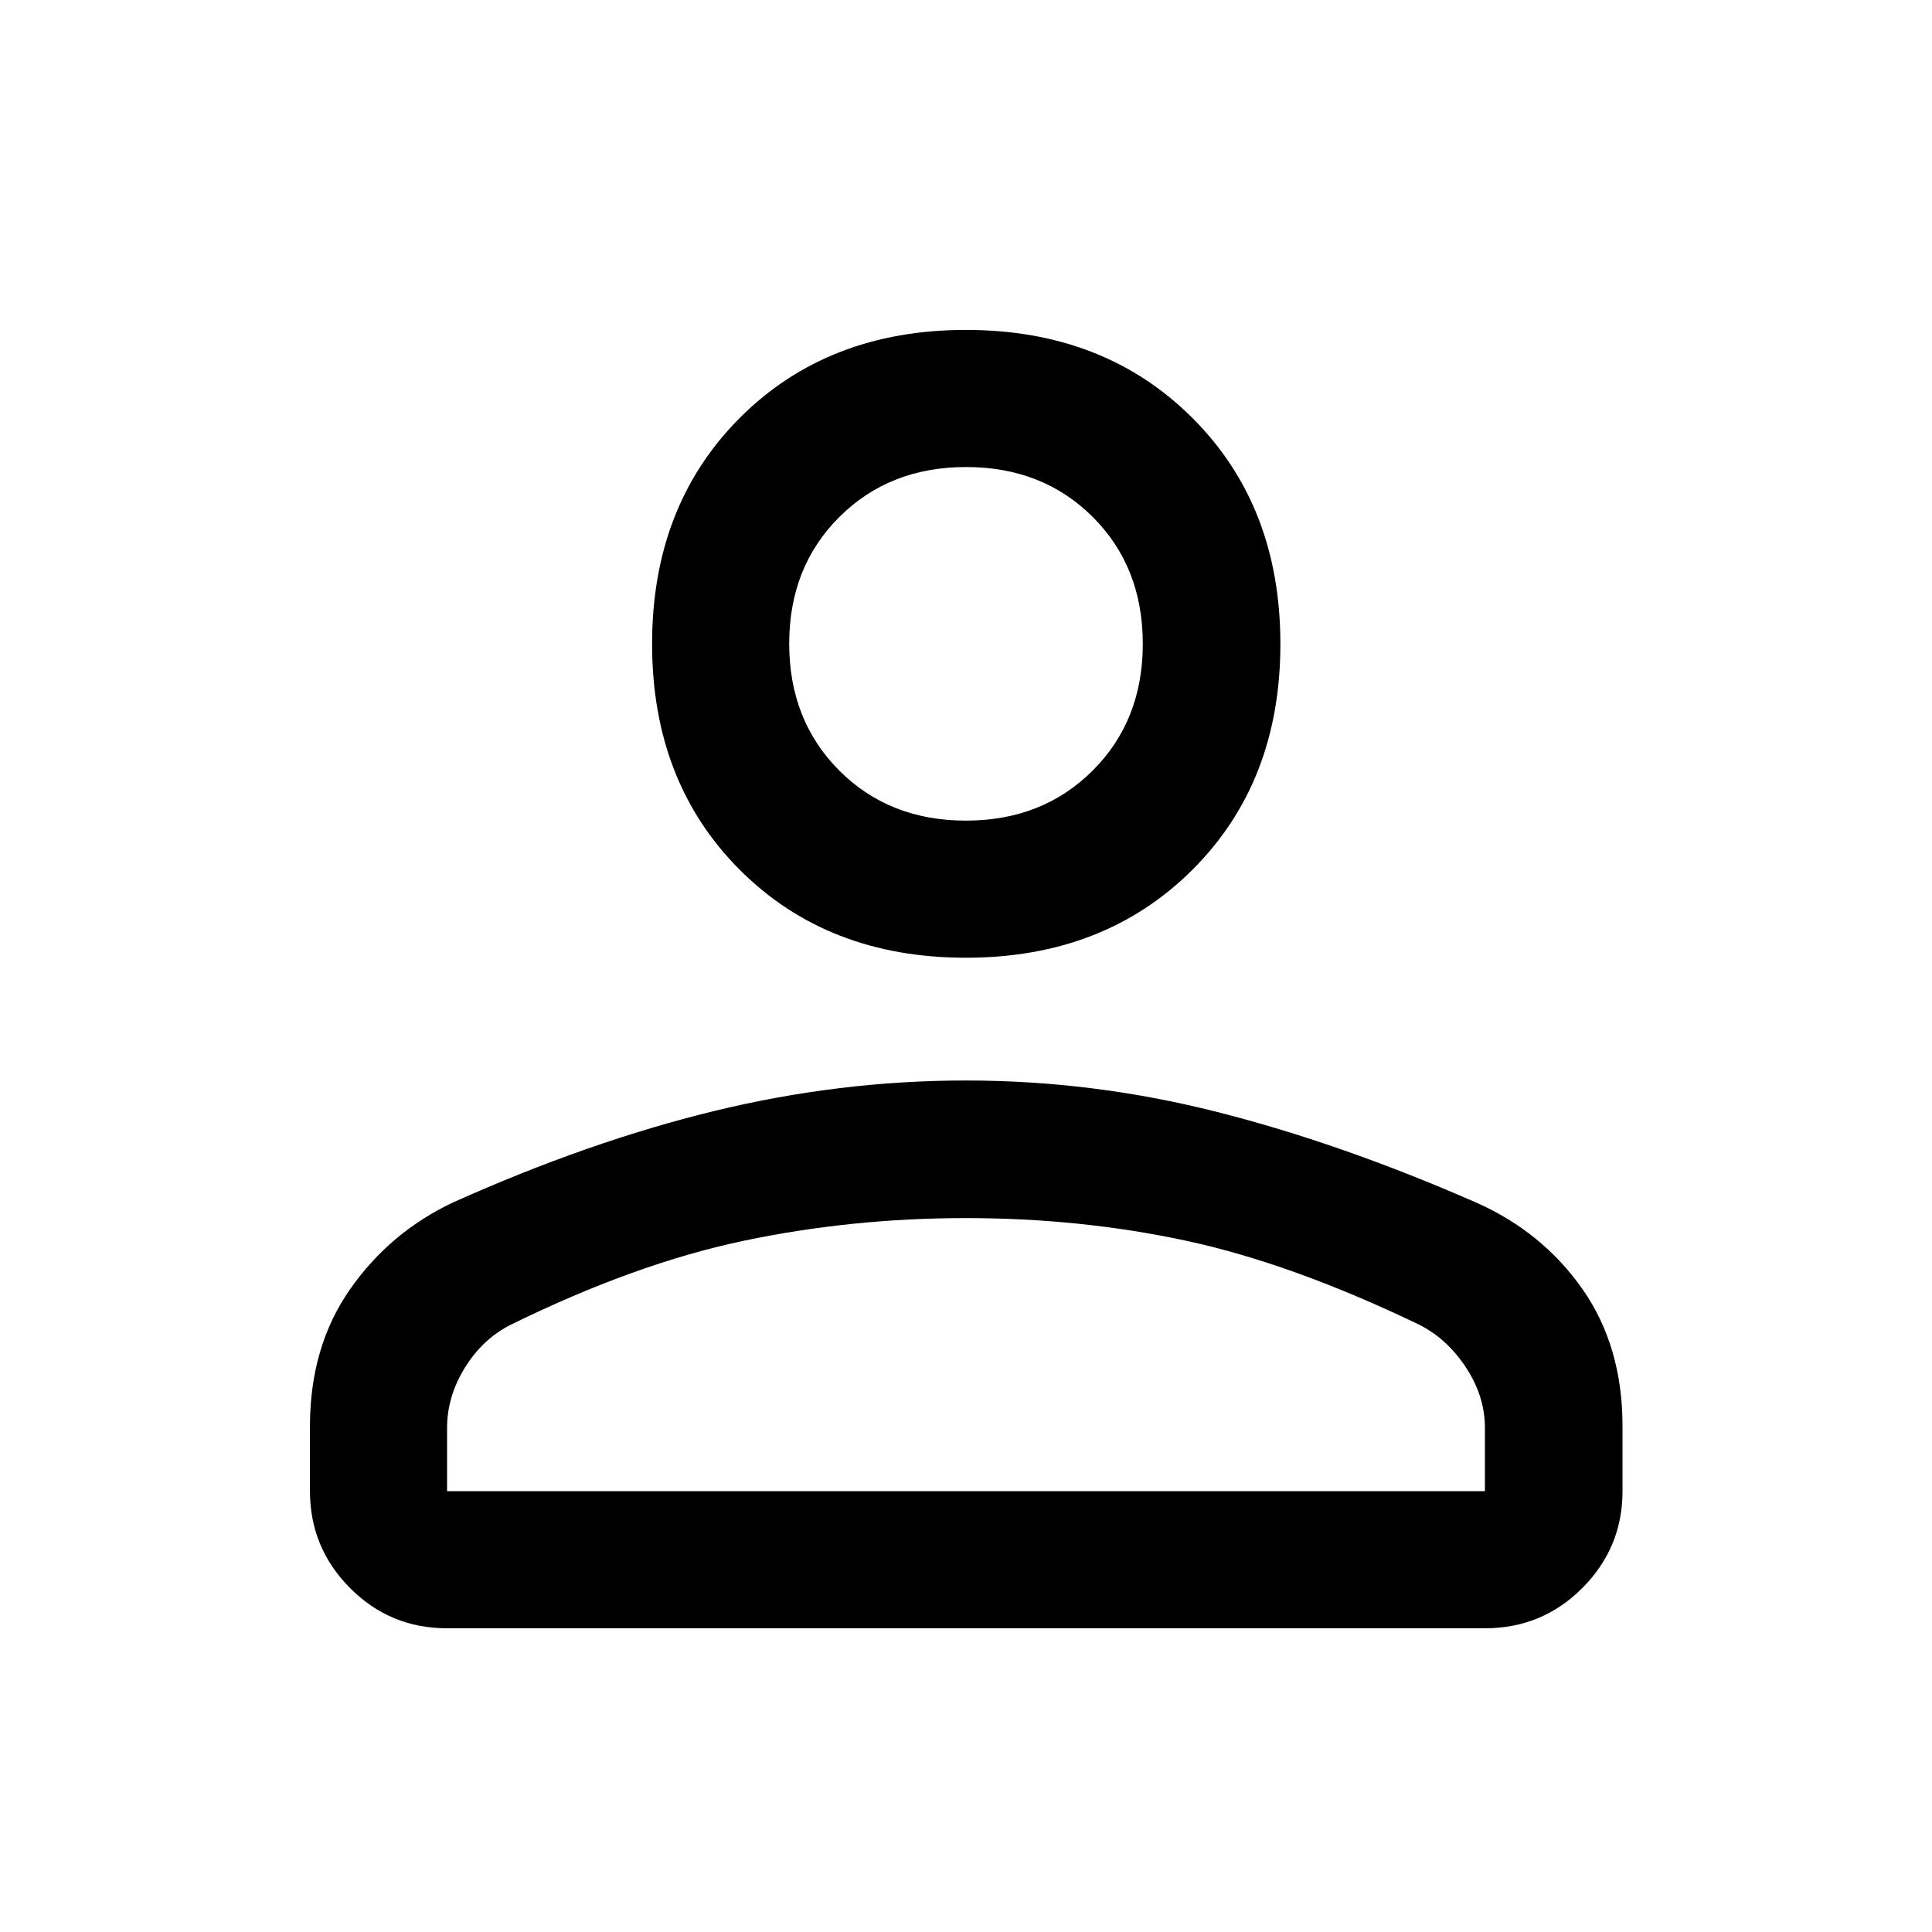
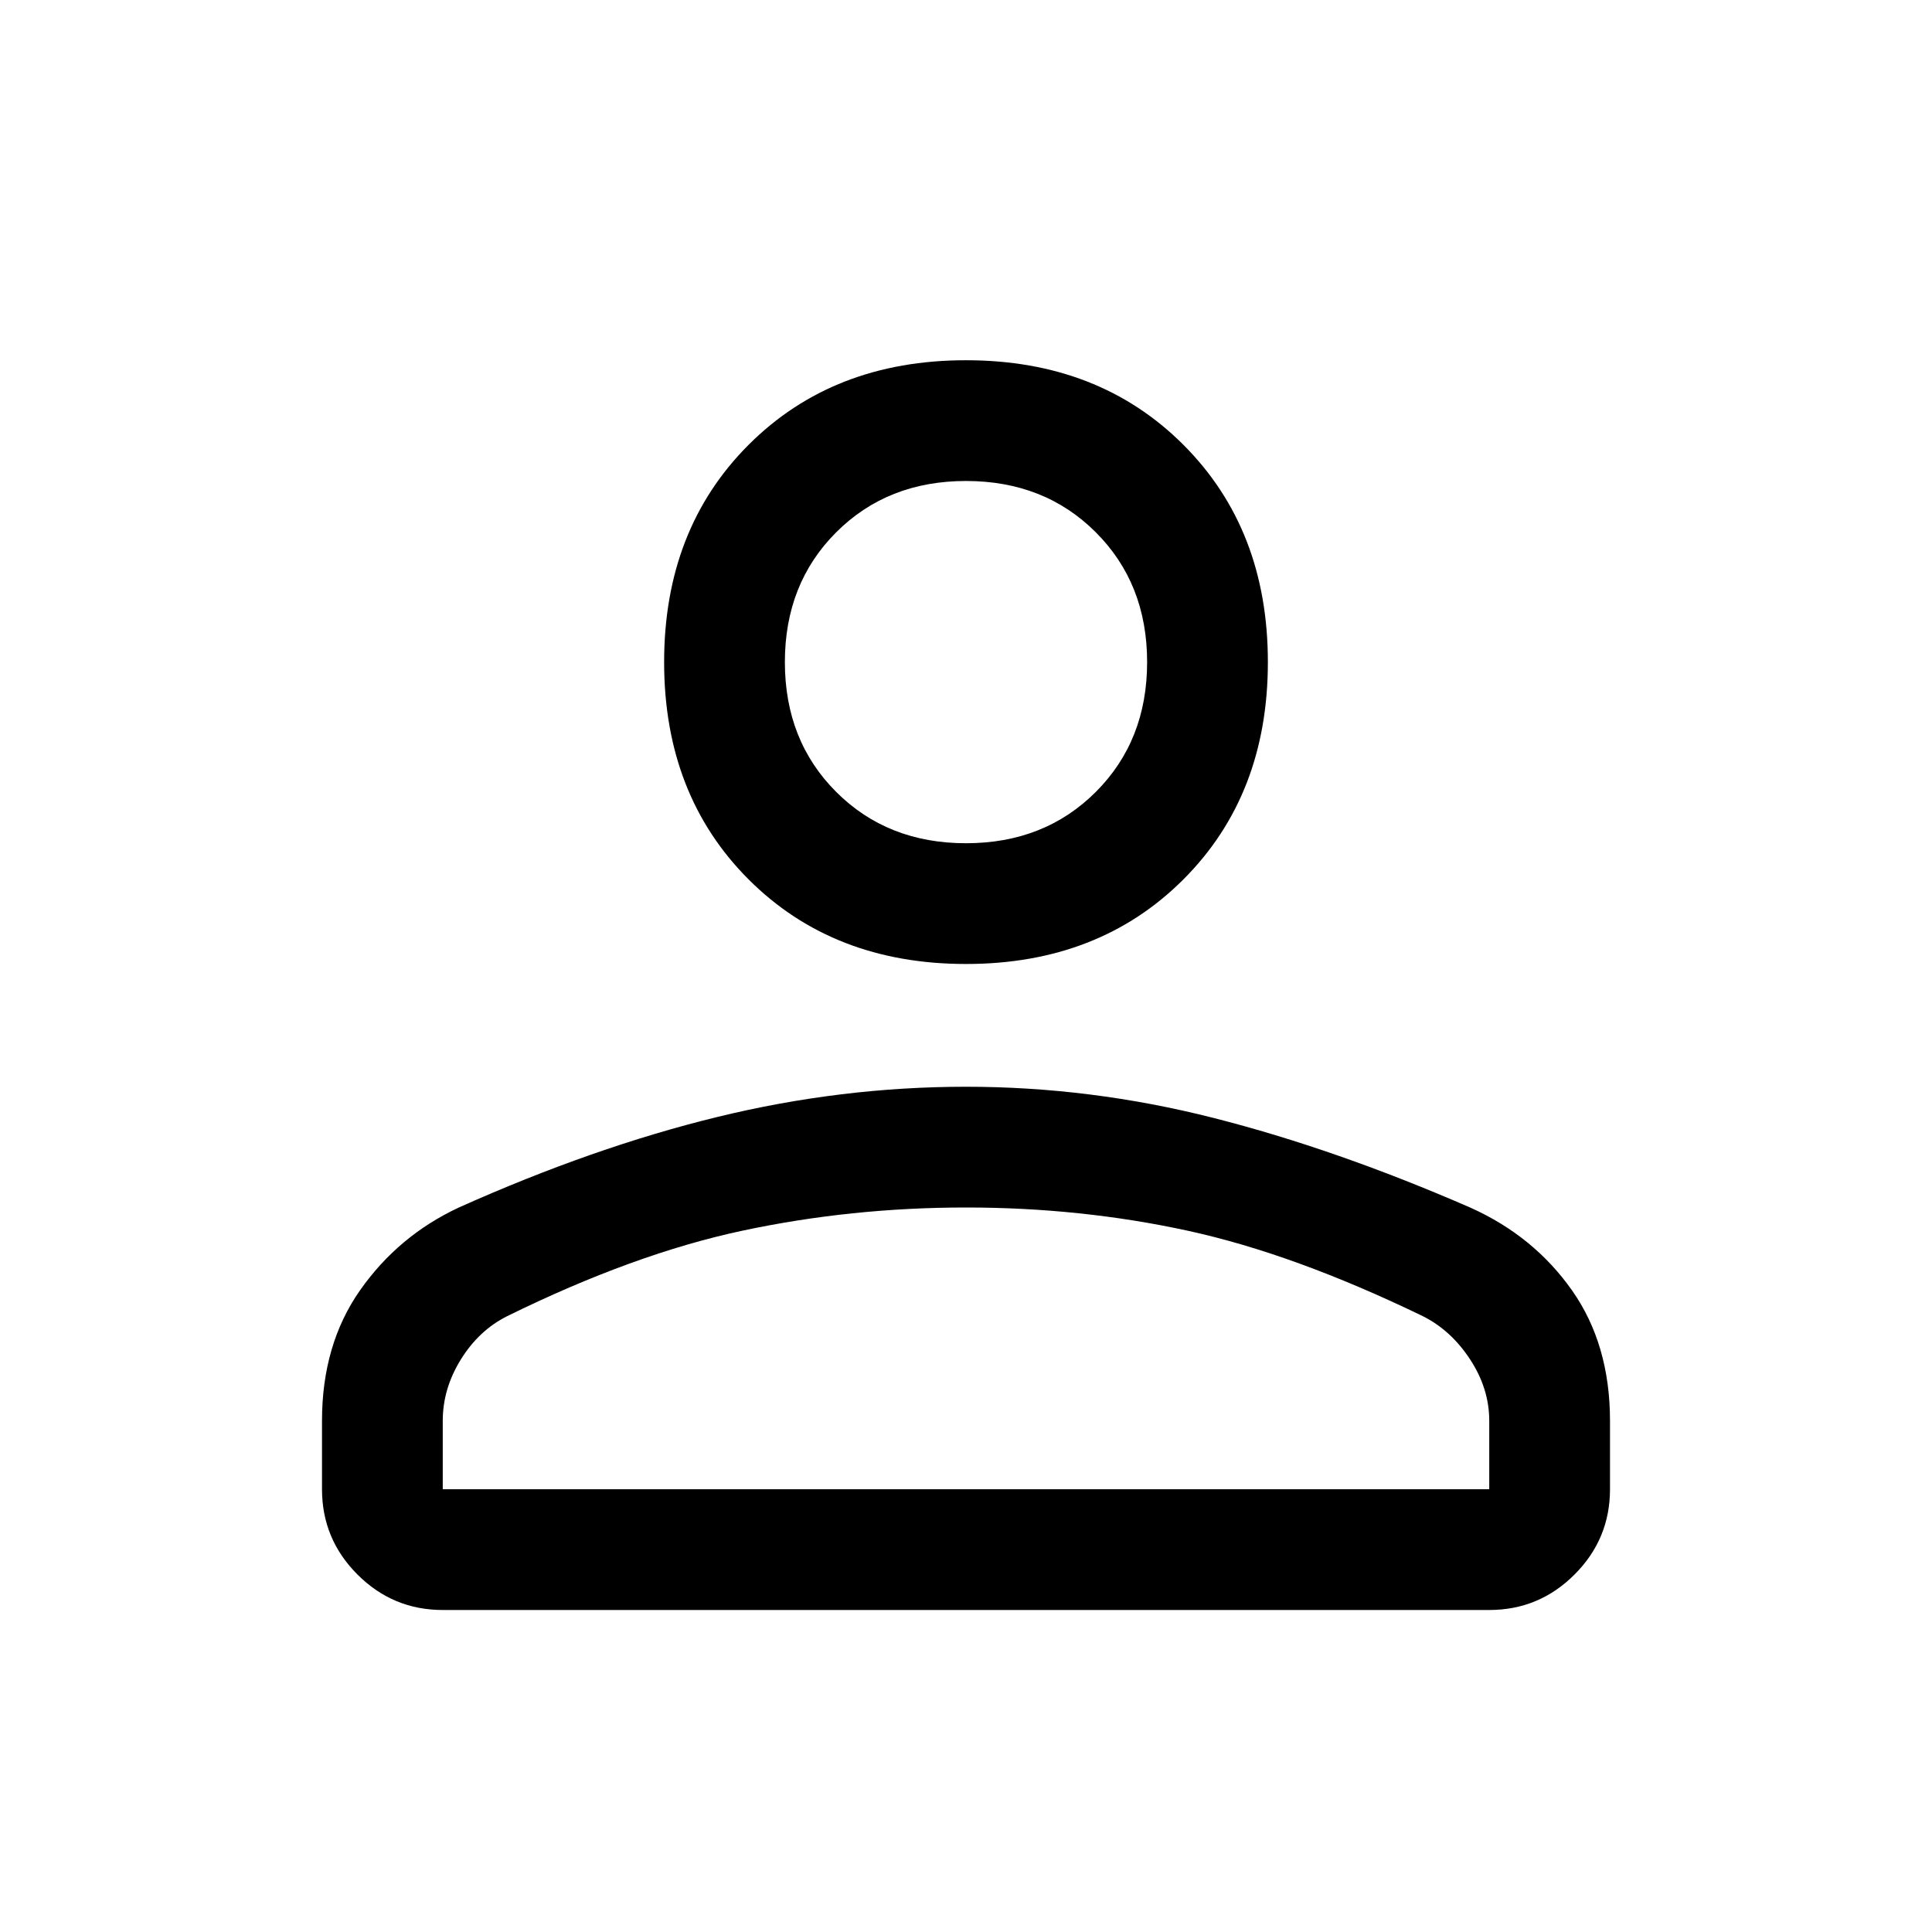
<svg xmlns="http://www.w3.org/2000/svg" height="48" viewBox="0 96 960 960" width="48">
-   <path d="M479.951 571.891q-68.679 0-112.304-43.625t-43.625-112.305q0-68.679 43.625-112.353 43.625-43.674 112.304-43.674t112.473 43.674q43.794 43.674 43.794 112.353 0 68.68-43.794 112.305t-112.473 43.625Zm257.897 333.196H222.152q-28.349 0-48.24-20.016-19.89-20.017-19.89-48.114V804.63q0-39.507 19.915-67.992 19.915-28.486 51.433-43.268 67.478-30.24 129.685-45.359 62.208-15.12 124.881-15.12 63.131 0 124.793 15.62 61.662 15.619 128.822 45.053 32.882 14.594 52.774 42.993 19.893 28.4 19.893 68.073v32.327q0 28.097-19.962 48.114-19.961 20.016-48.408 20.016Zm-515.696-68.13h515.696v-31.37q0-15.845-9.5-30.219-9.5-14.373-23.5-21.303-63.044-30.282-115.445-41.543-52.401-11.261-109.521-11.261-56.643 0-110.284 11.261-53.641 11.261-115.343 41.506-14.103 6.932-23.103 21.316-9 14.384-9 30.243v31.37Zm257.799-333.196q38.092 0 62.995-24.866 24.902-24.865 24.902-62.974 0-38.207-24.854-63.031-24.853-24.825-62.945-24.825t-62.995 24.836q-24.902 24.835-24.902 62.902 0 38.165 24.854 63.061 24.853 24.897 62.945 24.897Zm.049-87.848Zm0 421.044Z" />
+   <path d="M480 575q-66 0-108-42t-42-108q0-66 42-108t108-42q66 0 108 42t42 108q0 66-42 108t-108 42Zm260 321H220q-24.75 0-42.375-17.625T160 836v-34q0-38 19-65t49-41q67-30 128.5-45T480 636q62 0 123 15.5t127.921 44.694q31.301 14.126 50.19 40.966Q800 764 800 802v34q0 24.75-17.625 42.375T740 896Zm-520-60h520v-34q0-16-9.5-30.5T707 750q-64-31-117-42.5T480 696q-57 0-111 11.5T252 750q-14 7-23 21.5t-9 30.5v34Zm260-321q39 0 64.5-25.5T570 425q0-39-25.5-64.5T480 335q-39 0-64.5 25.5T390 425q0 39 25.5 64.5T480 515Zm0-90Zm0 411Z" />
</svg>
